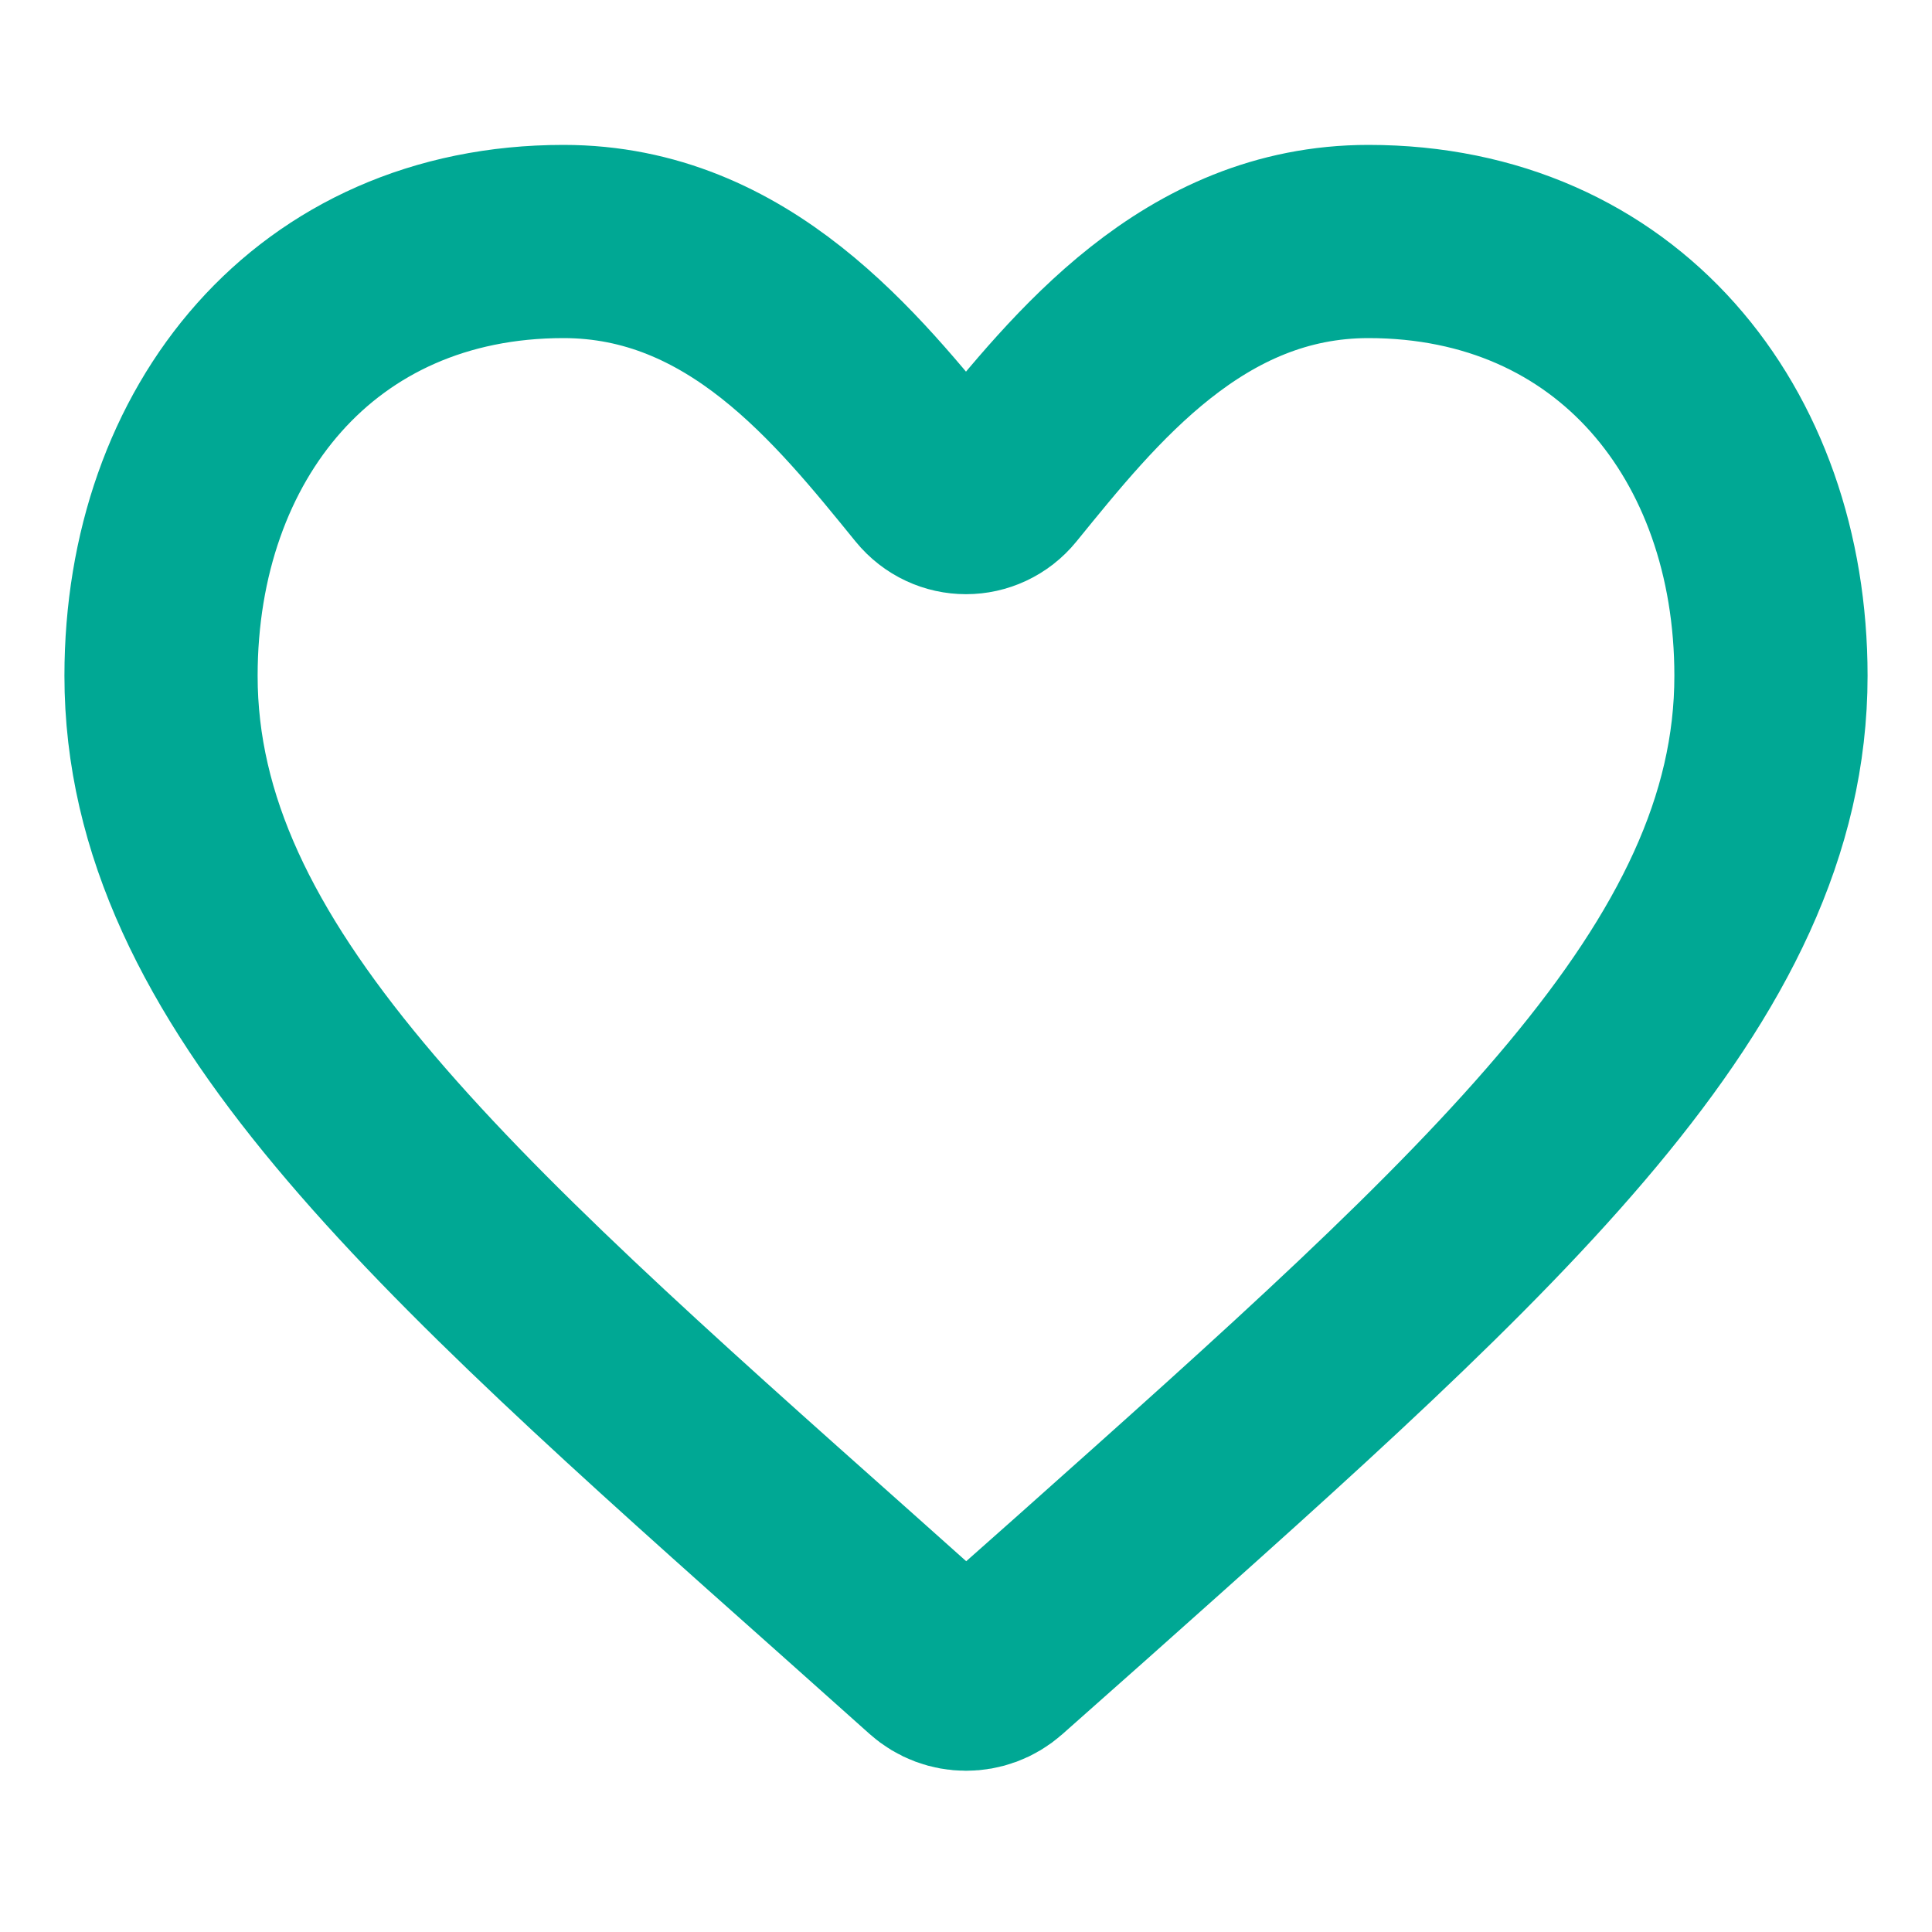
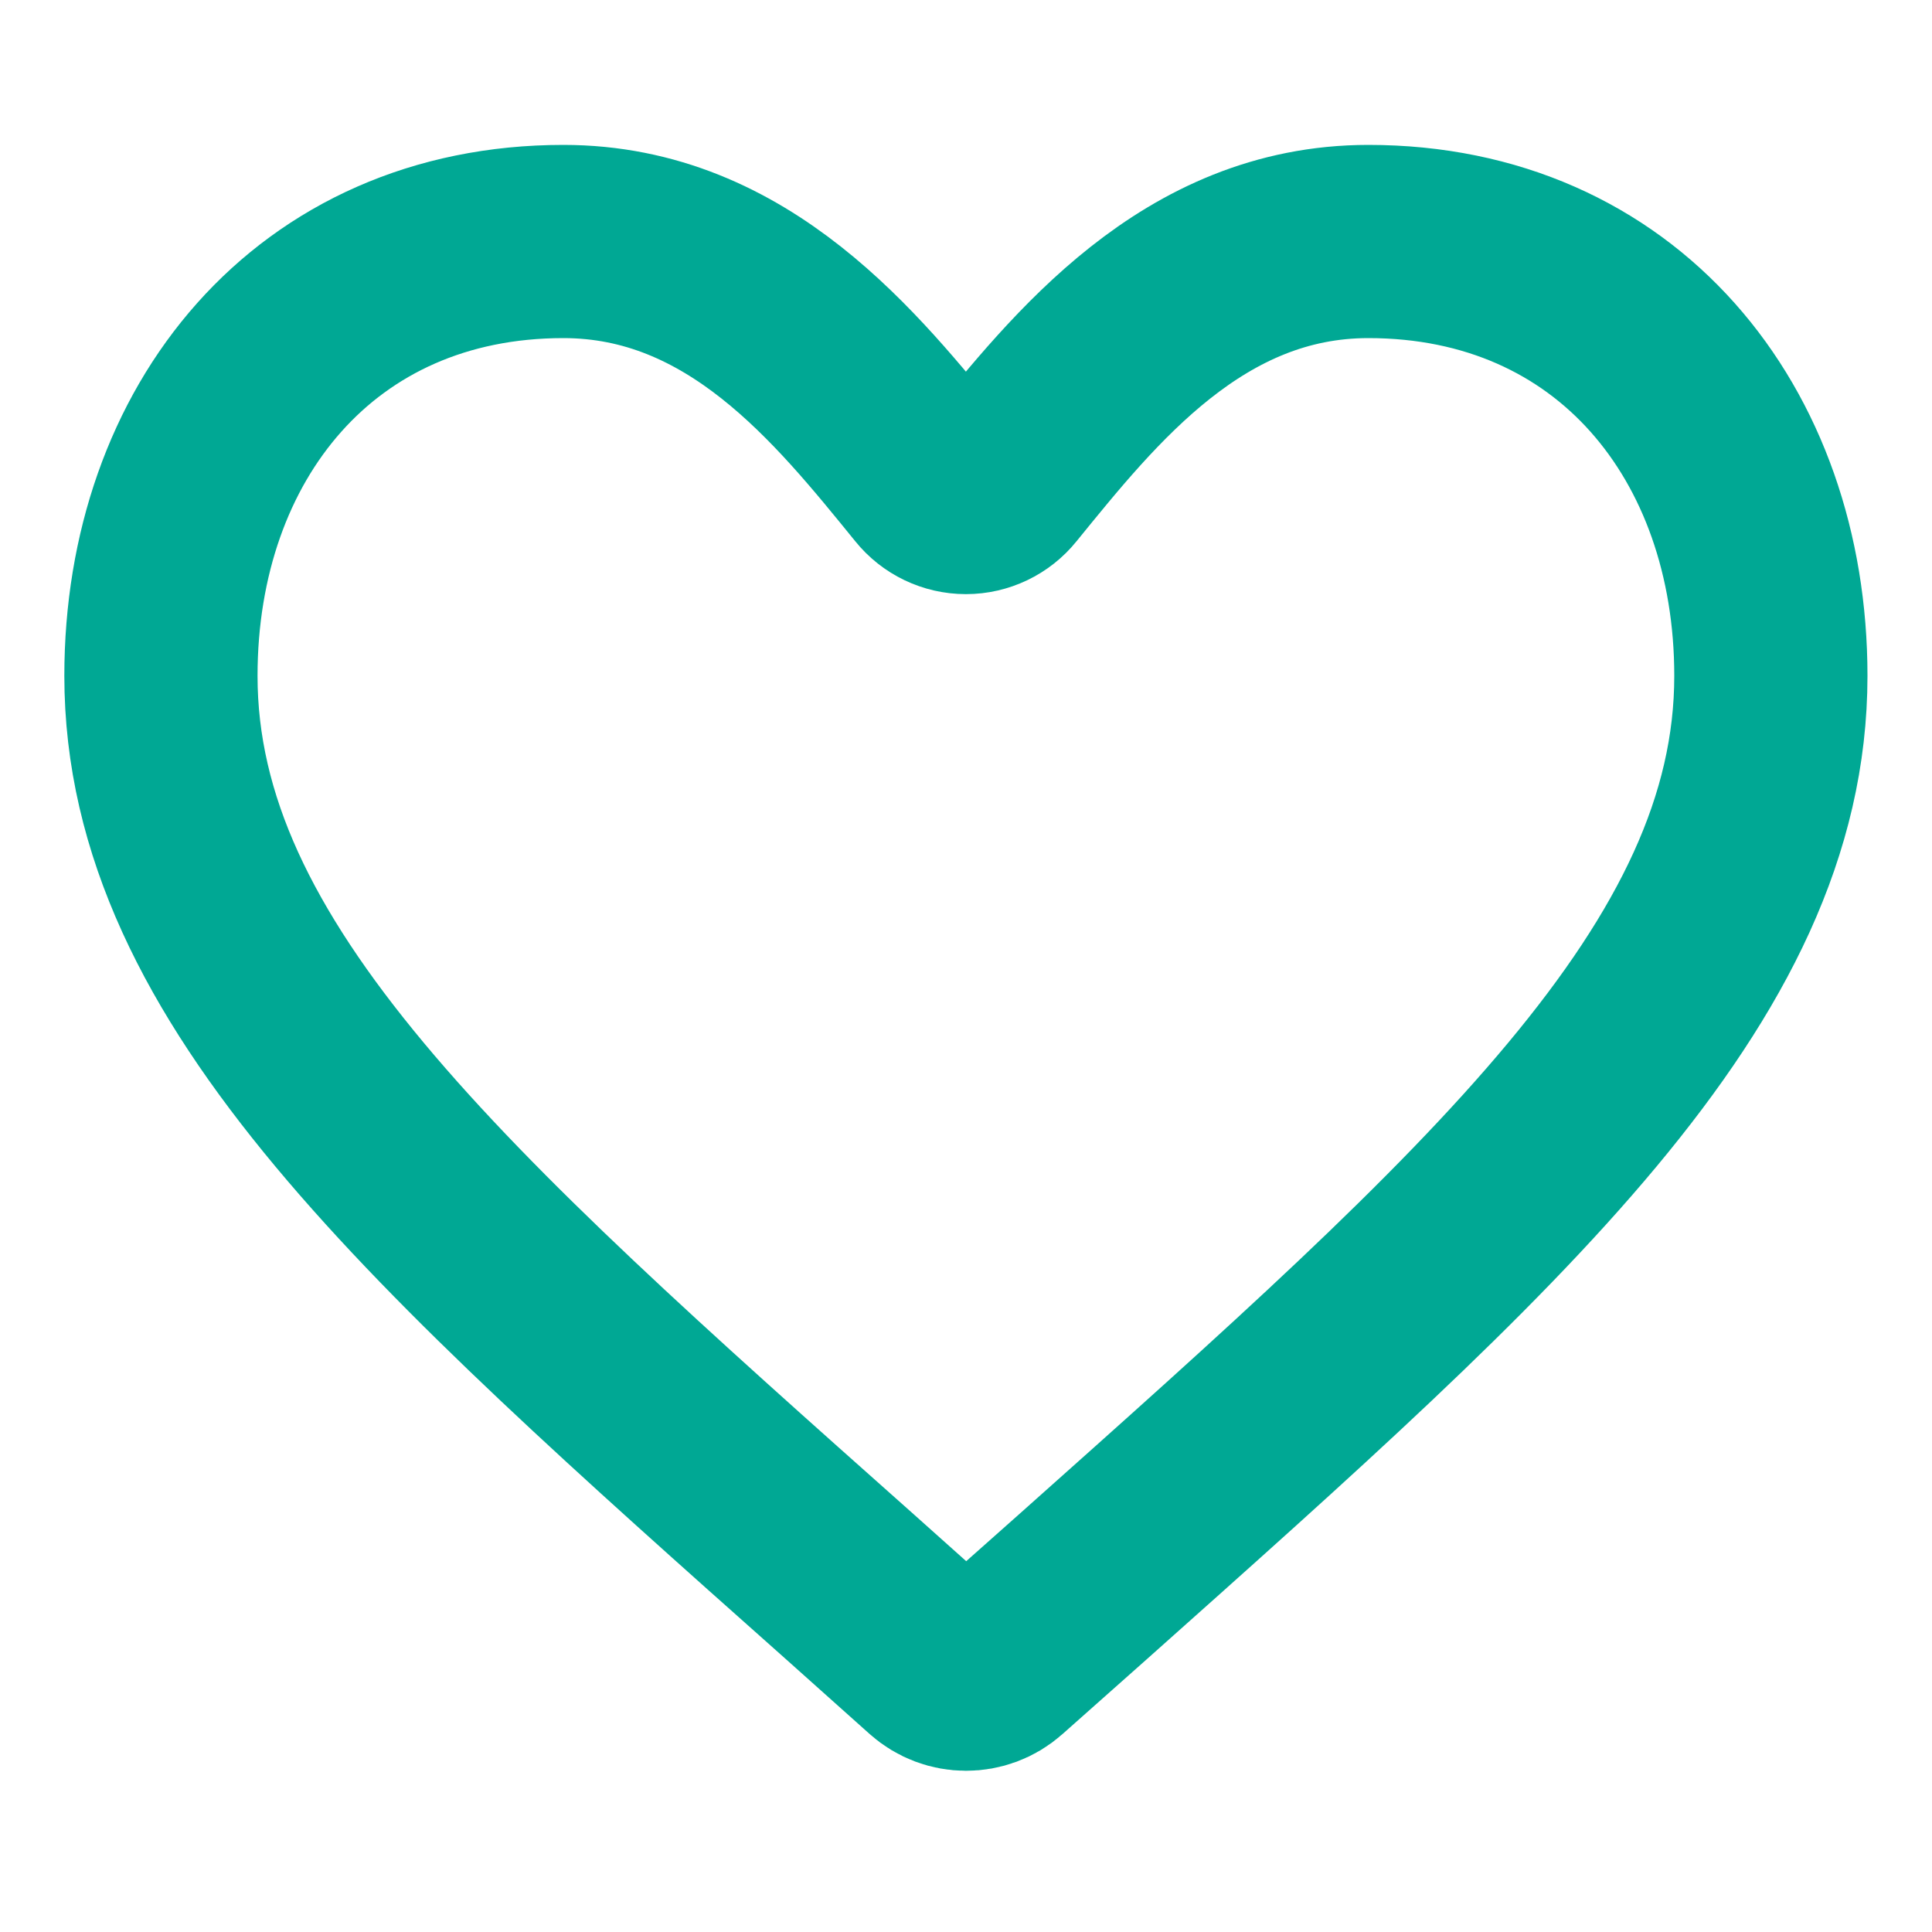
- <svg xmlns="http://www.w3.org/2000/svg" width="20" height="20" viewBox="0 0 20 20" fill="none">
-   <path d="M10.333 17.205C10.143 17.373 9.857 17.373 9.668 17.204L8.791 16.421C4.5 12.604 1.667 10.086 1.667 6.996C1.667 4.478 3.267 2.5 5.833 2.5C7.646 2.5 8.772 3.917 9.632 4.974C9.824 5.21 10.176 5.21 10.368 4.974C11.228 3.917 12.353 2.5 14.166 2.5C16.733 2.5 18.333 4.478 18.333 6.996C18.333 10.086 15.5 12.604 11.208 16.429L10.333 17.205Z" stroke="#00A894" stroke-width="2" />
+ <svg xmlns="http://www.w3.org/2000/svg" width="20" height="20" fill="none" viewBox="0 0 20 20">
+   <path stroke="#00A894" stroke-width="2" d="M10.333 17.205a.5.5 0 0 1-.665-.001l-.876-.783C4.5 12.604 1.666 10.086 1.666 6.996c0-2.518 1.6-4.496 4.166-4.496 1.813 0 2.939 1.417 3.799 2.474a.472.472 0 0 0 .736 0c.86-1.057 1.985-2.474 3.798-2.474 2.567 0 4.167 1.978 4.167 4.496 0 3.09-2.833 5.608-7.125 9.433z" />
</svg>
